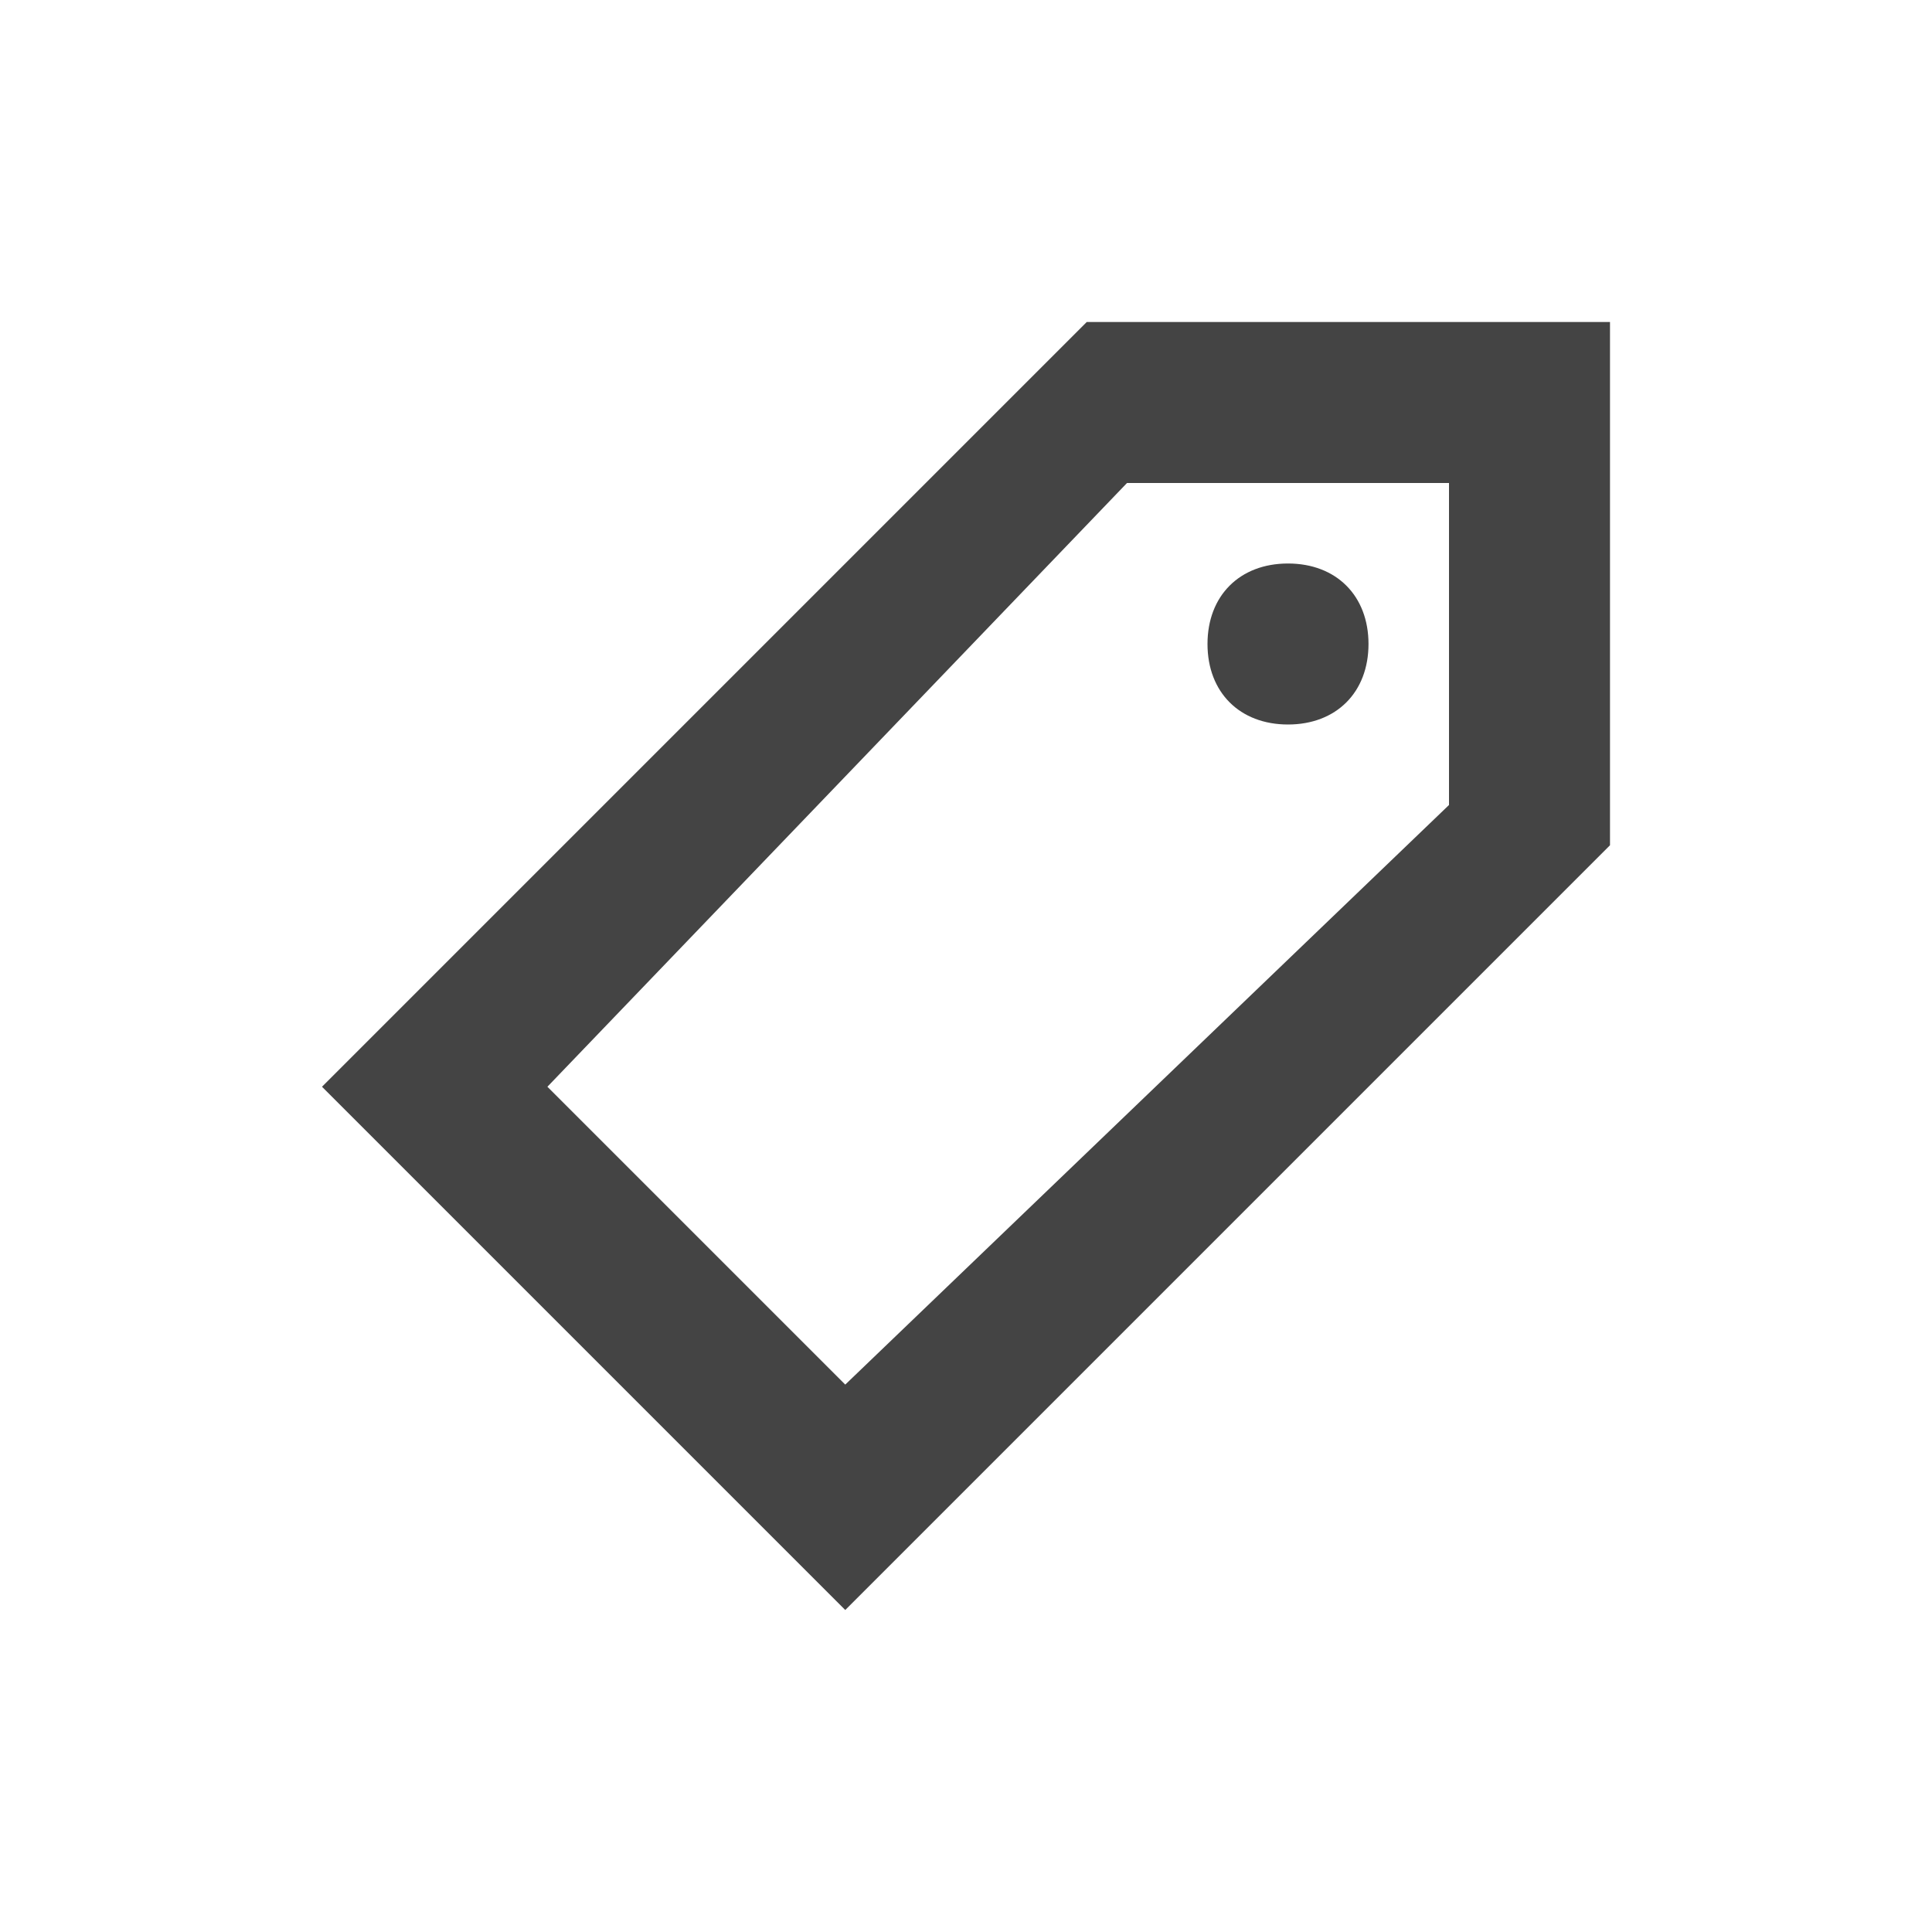
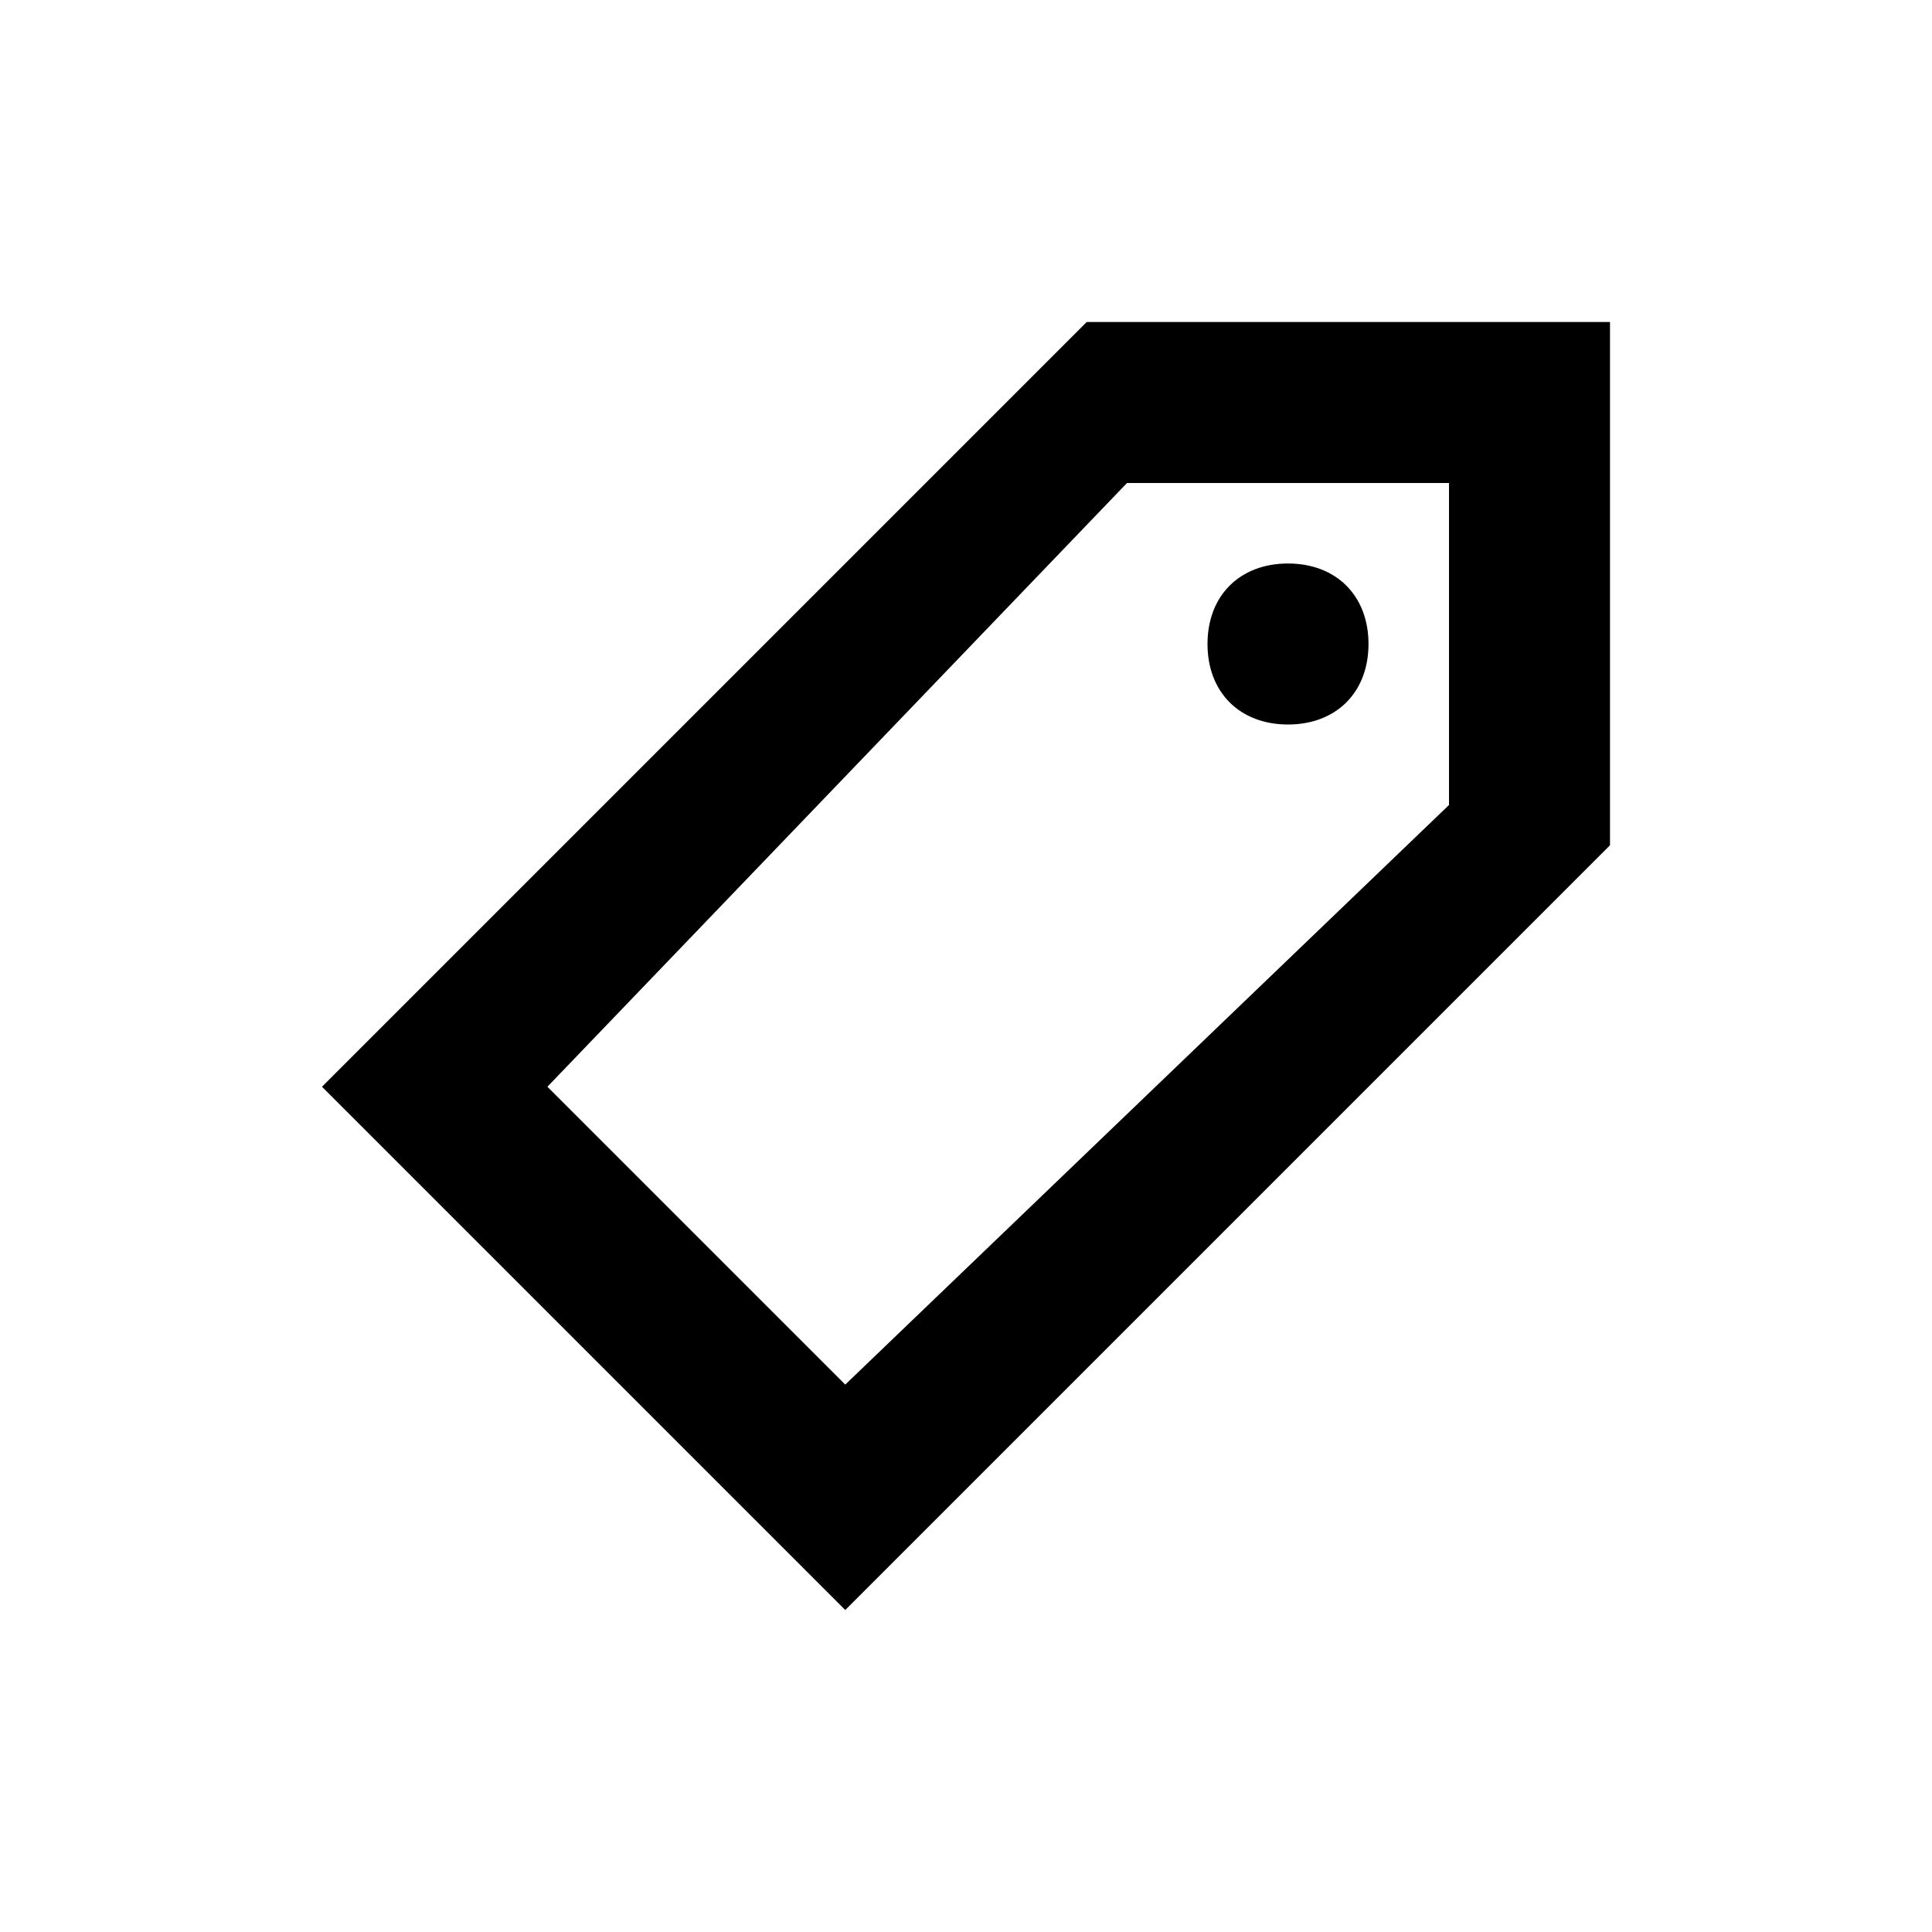
<svg xmlns="http://www.w3.org/2000/svg" t="1654356088679" class="icon" viewBox="0 0 1024 1024" version="1.1" p-id="2181" width="200" height="200">
  <defs>
    <style type="text/css">@font-face { font-family: feedback-iconfont; src: url("//at.alicdn.com/t/font_1031158_u69w8yhxdu.woff2?t=1630033759944") format("woff2"), url("//at.alicdn.com/t/font_1031158_u69w8yhxdu.woff?t=1630033759944") format("woff"), url("//at.alicdn.com/t/font_1031158_u69w8yhxdu.ttf?t=1630033759944") format("truetype"); }
</style>
  </defs>
-   <path d="M448 853.333L170.667 576 576 170.667H853.333v277.333L448 853.333z m0-119.467L768 426.667V256h-170.667l-307.2 320 157.867 157.867zM682.667 298.667c25.6 0 42.667 17.067 42.667 42.667s-17.067 42.667-42.667 42.667-42.667-17.067-42.667-42.667 17.067-42.667 42.667-42.667z" fill="#444444" p-id="2182" />
+   <path d="M448 853.333L170.667 576 576 170.667H853.333v277.333L448 853.333z m0-119.467L768 426.667V256h-170.667l-307.2 320 157.867 157.867zM682.667 298.667c25.6 0 42.667 17.067 42.667 42.667s-17.067 42.667-42.667 42.667-42.667-17.067-42.667-42.667 17.067-42.667 42.667-42.667z" p-id="2182" />
</svg>
